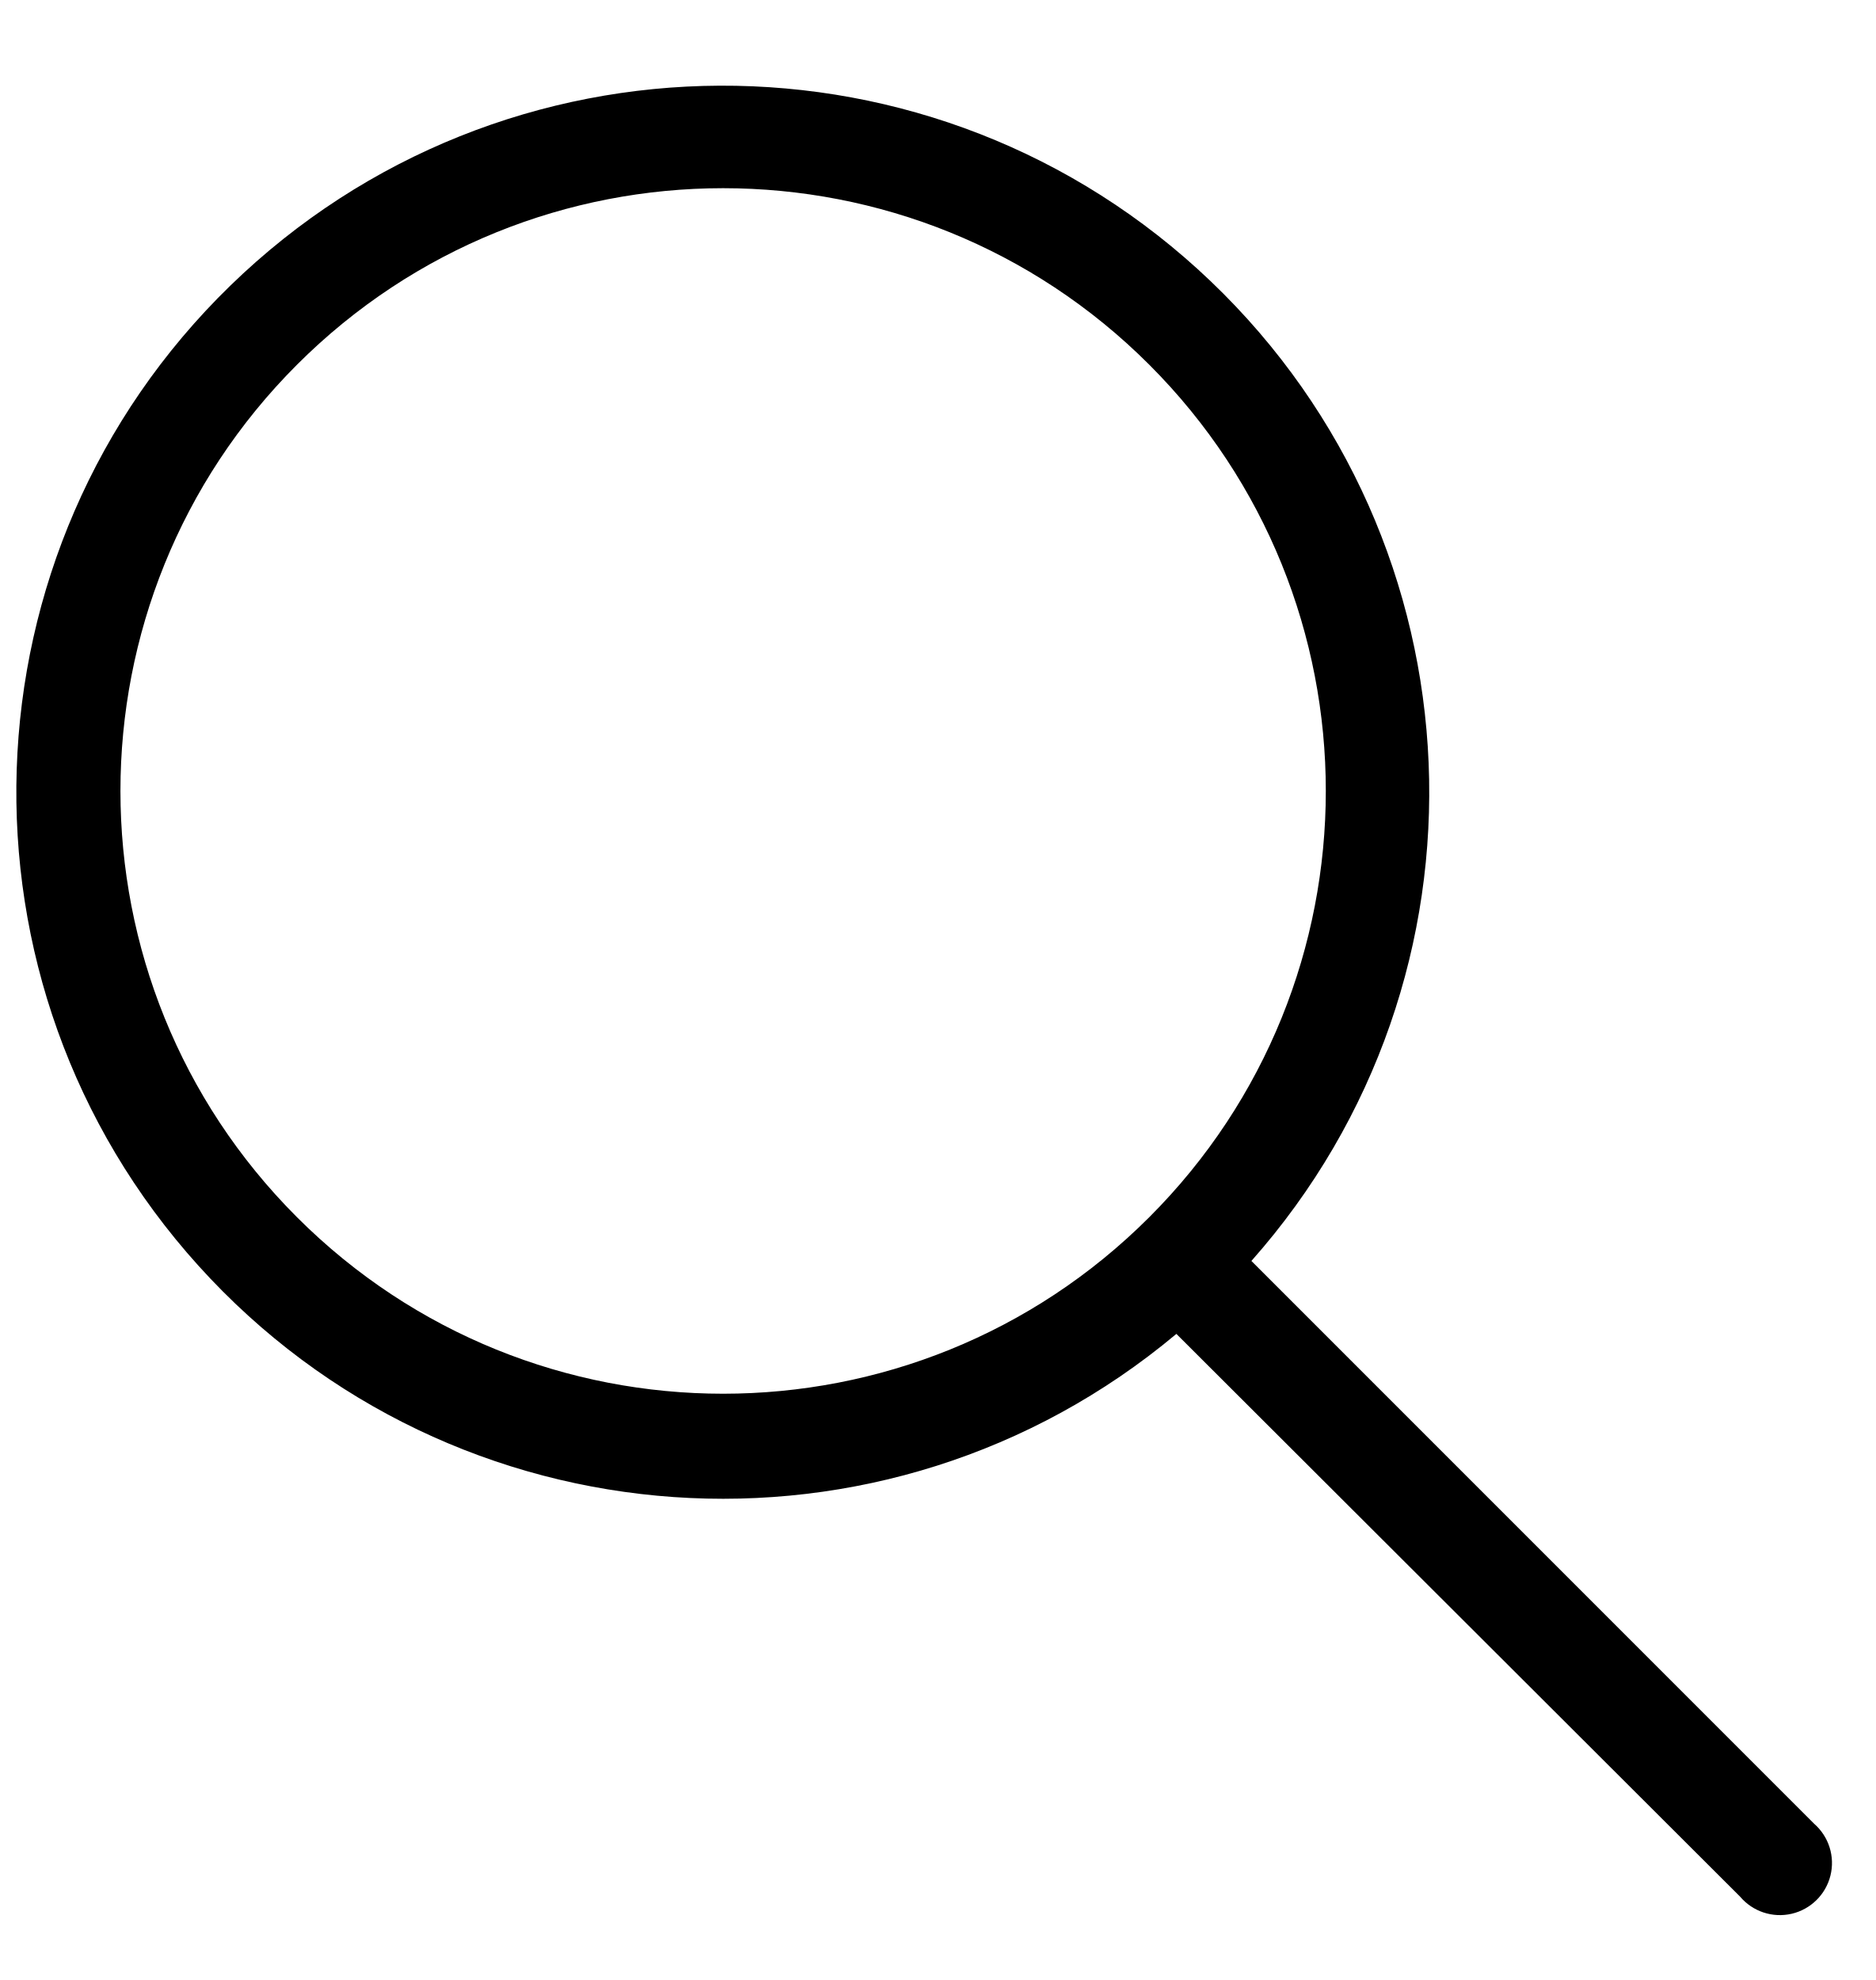
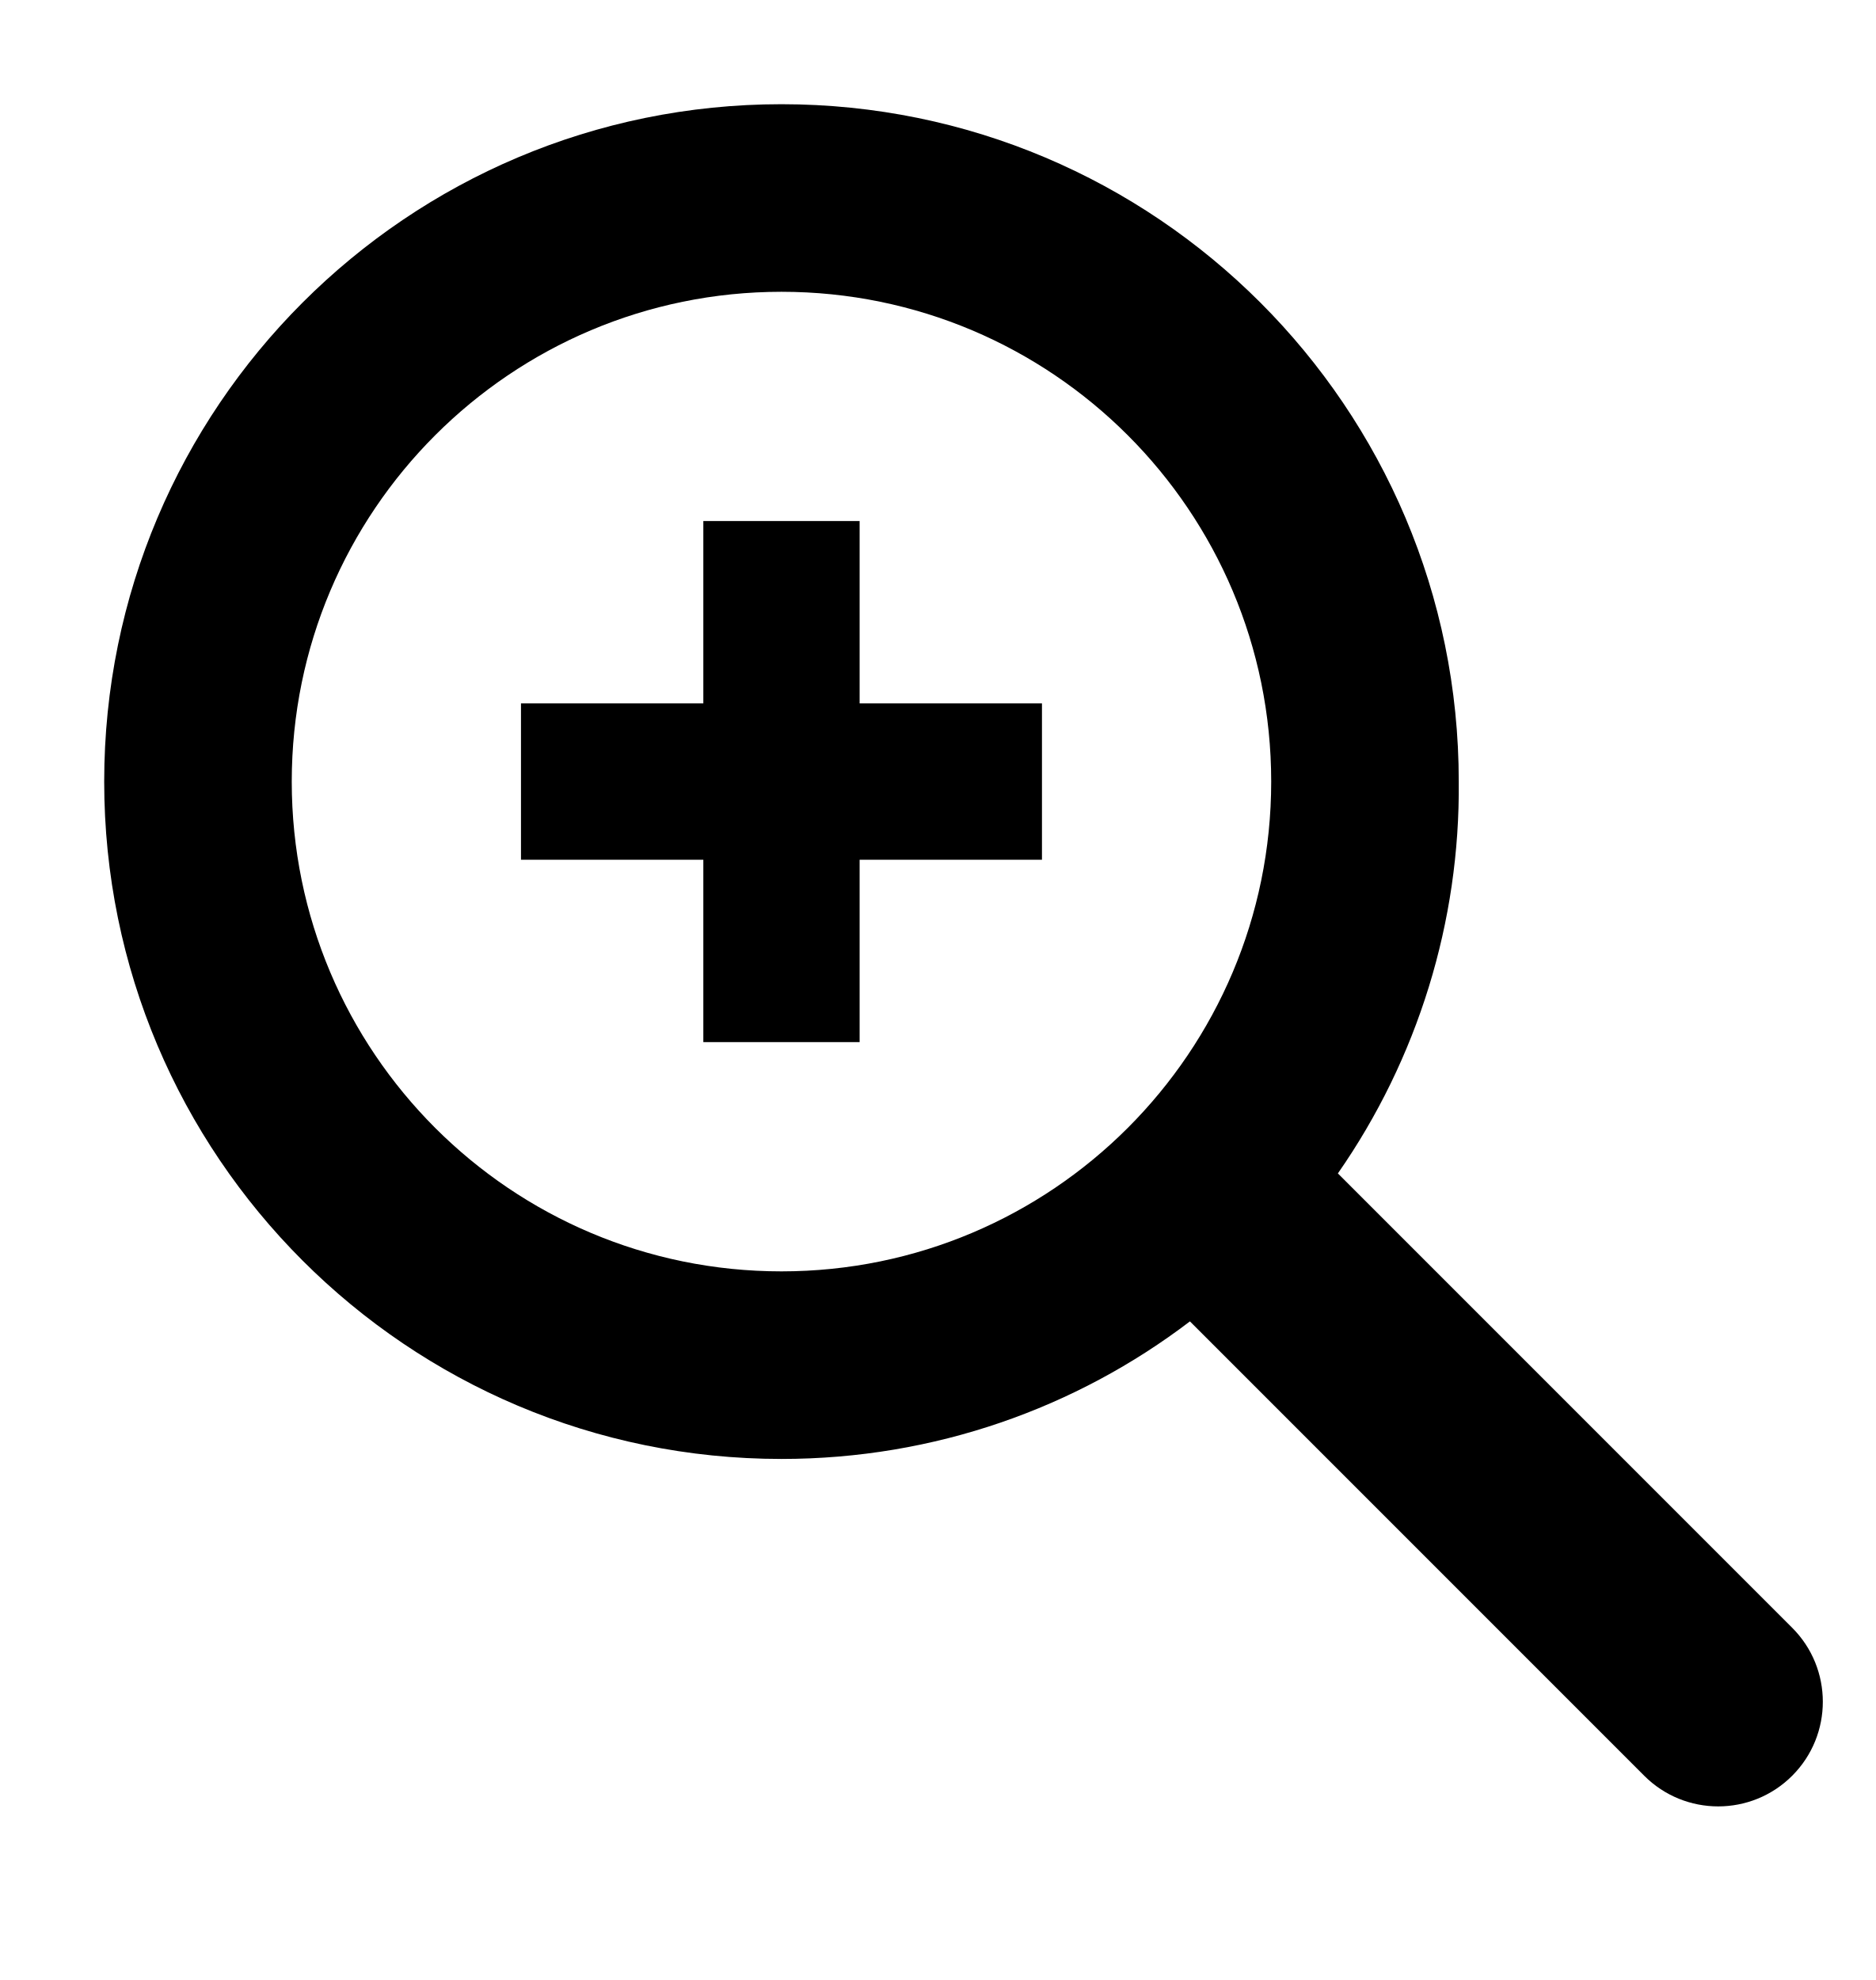
- <svg fill="none" class="icon icon-search" viewBox="0 0 18 19">
-   <path fill="currentColor" fill-rule="evenodd" d="M11.03 11.68A5.784 5.784 0 1 1 2.85 3.5a5.784 5.784 0 0 1 8.18 8.18m.26 1.12a6.78 6.78 0 1 1 .72-.7l5.4 5.4a.5.5 0 1 1-.71.7z" clip-rule="evenodd" />
+ <svg xmlns="http://www.w3.org/2000/svg" fill="none" class="icon icon-search" viewBox="0 0 18 19">
+   <path fill="currentColor" fill-rule="evenodd" d="M7.5 1C3.91 1 1 3.91 1 7.5S3.91 14 7.5 14c1.47 0 2.83-.49 3.92-1.32l4.36 4.36a1 1 0 0 0 1.42-1.42l-4.36-4.36A6.47 6.47 0 0 0 14 7.5C14 3.91 11.09 1 7.5 1zm0 1.8a4.7 4.7 0 1 1 0 9.4 4.7 4.7 0 0 1 0-9.4zm-.75 2.2h1.5v1.75H10v1.5H8.25V10h-1.5V8.25H5v-1.5h1.75V5z" clip-rule="evenodd" />
</svg>
